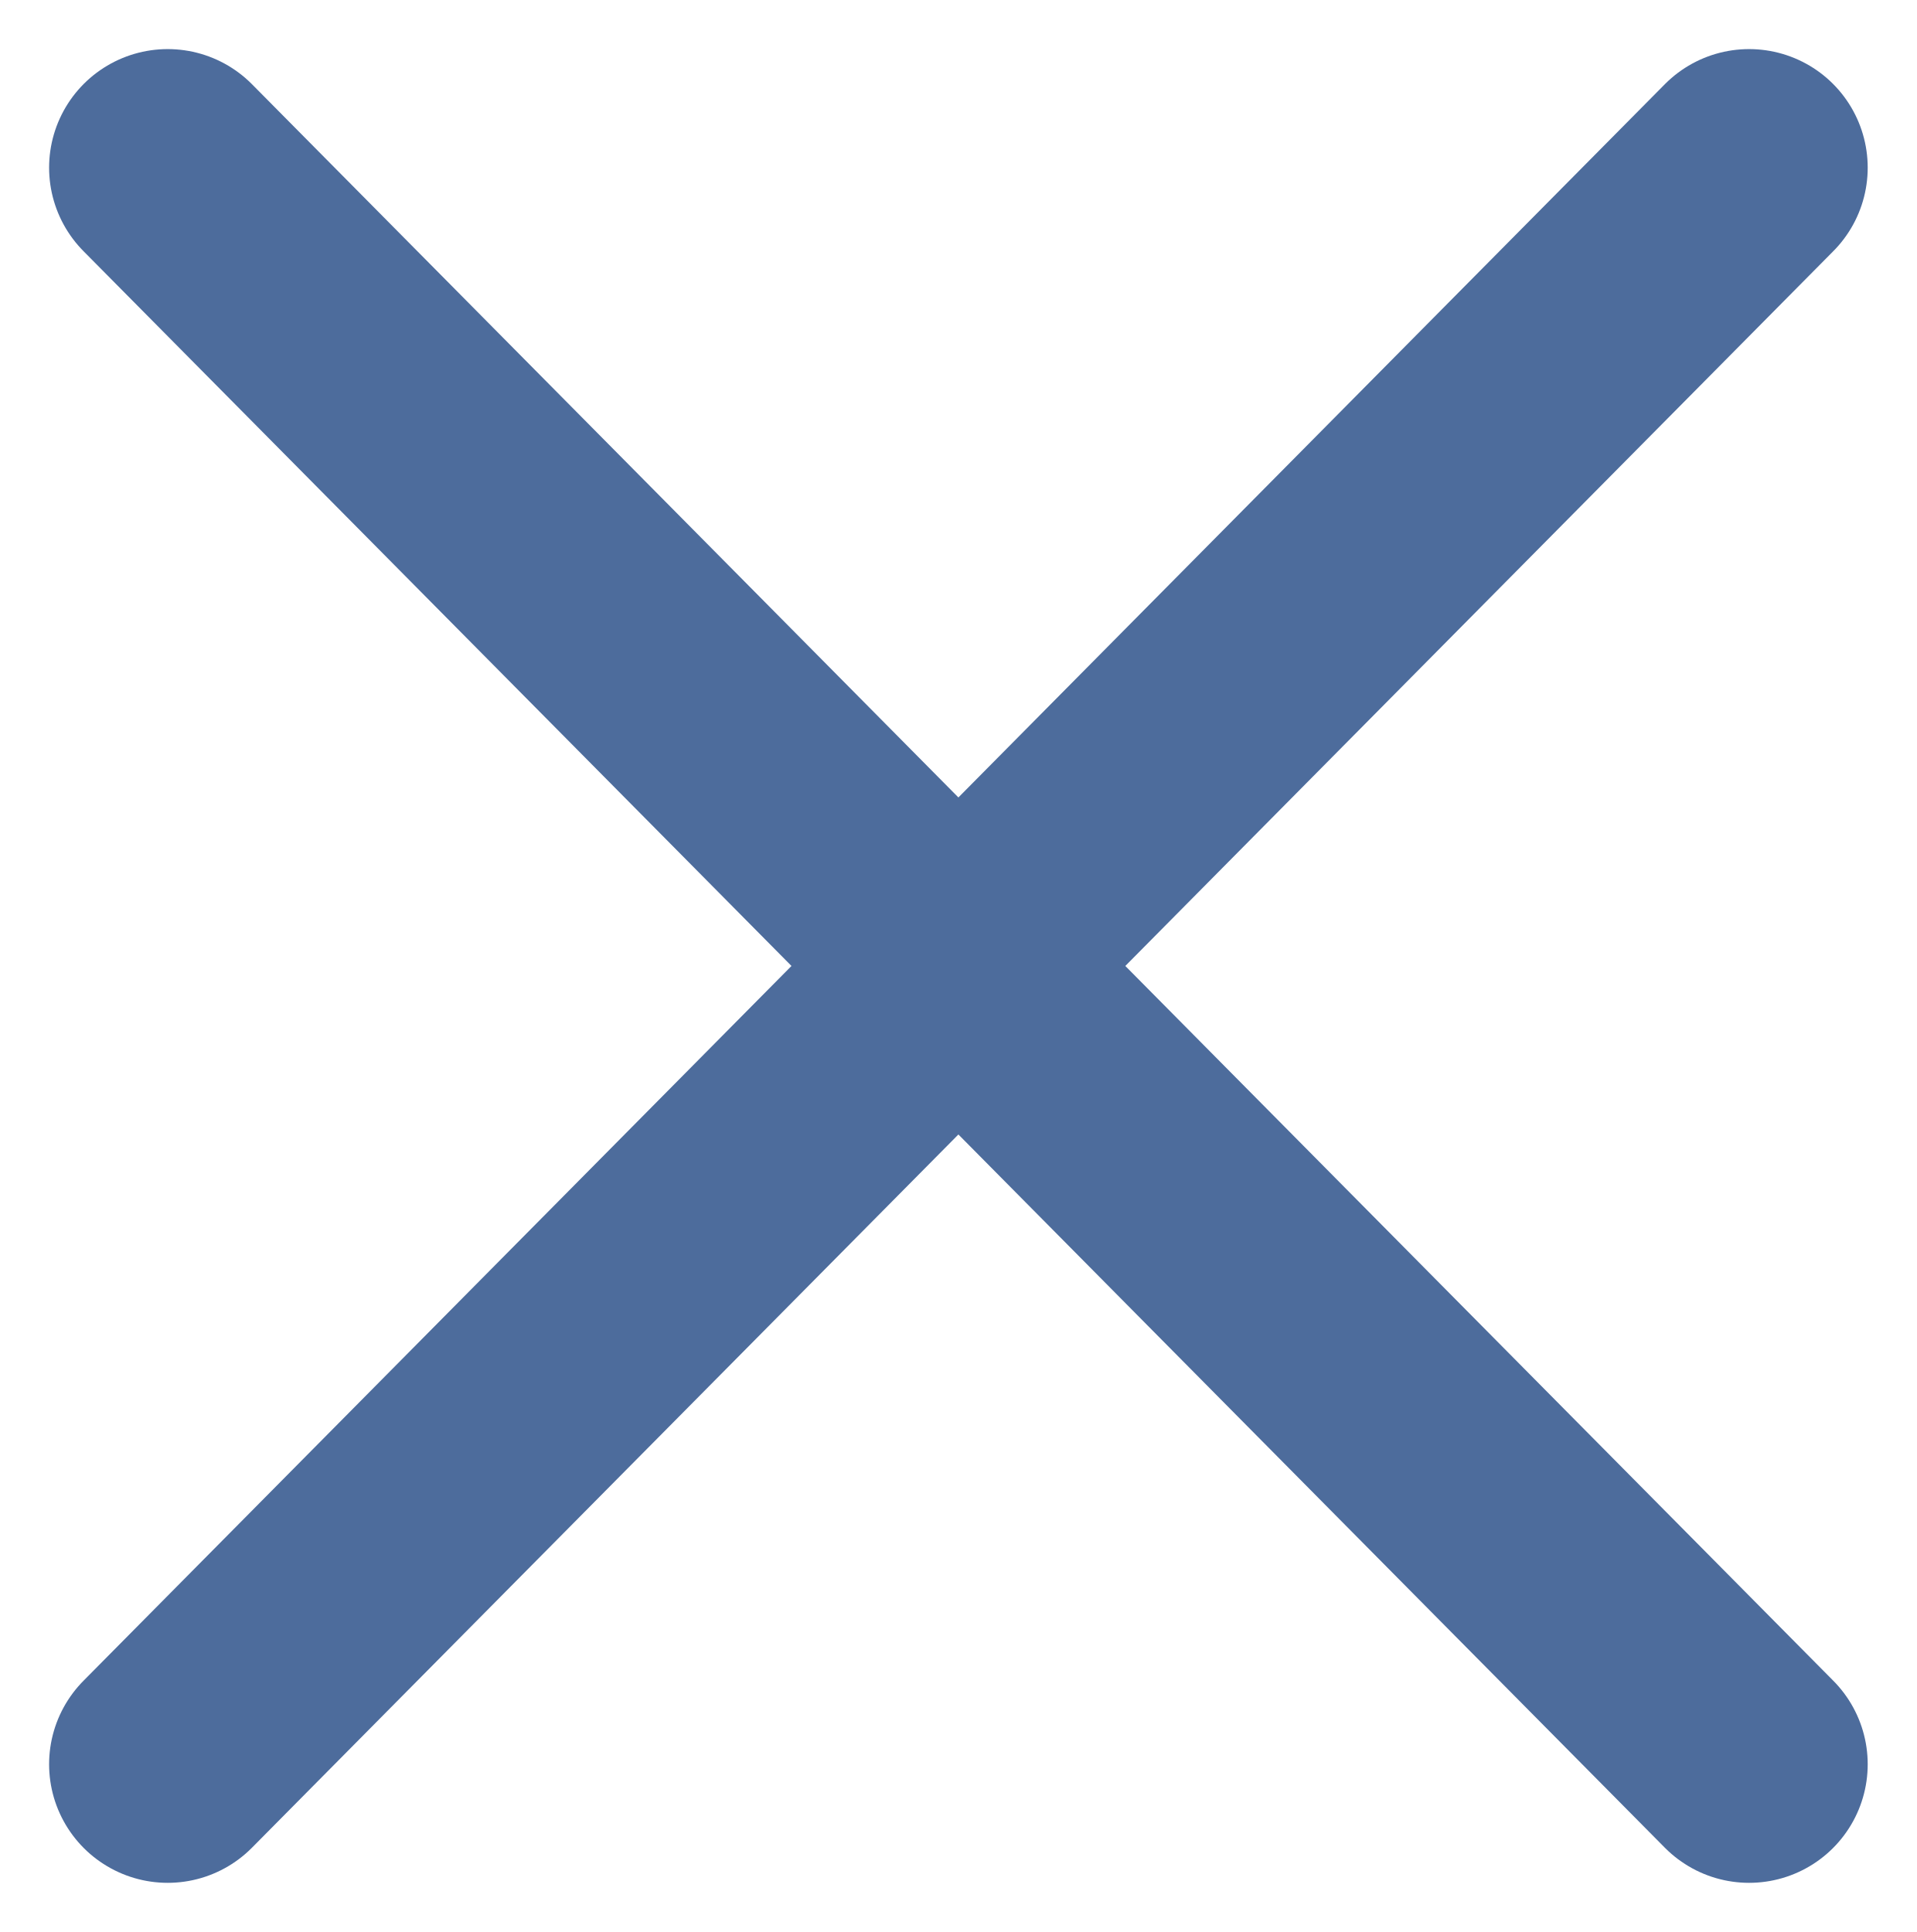
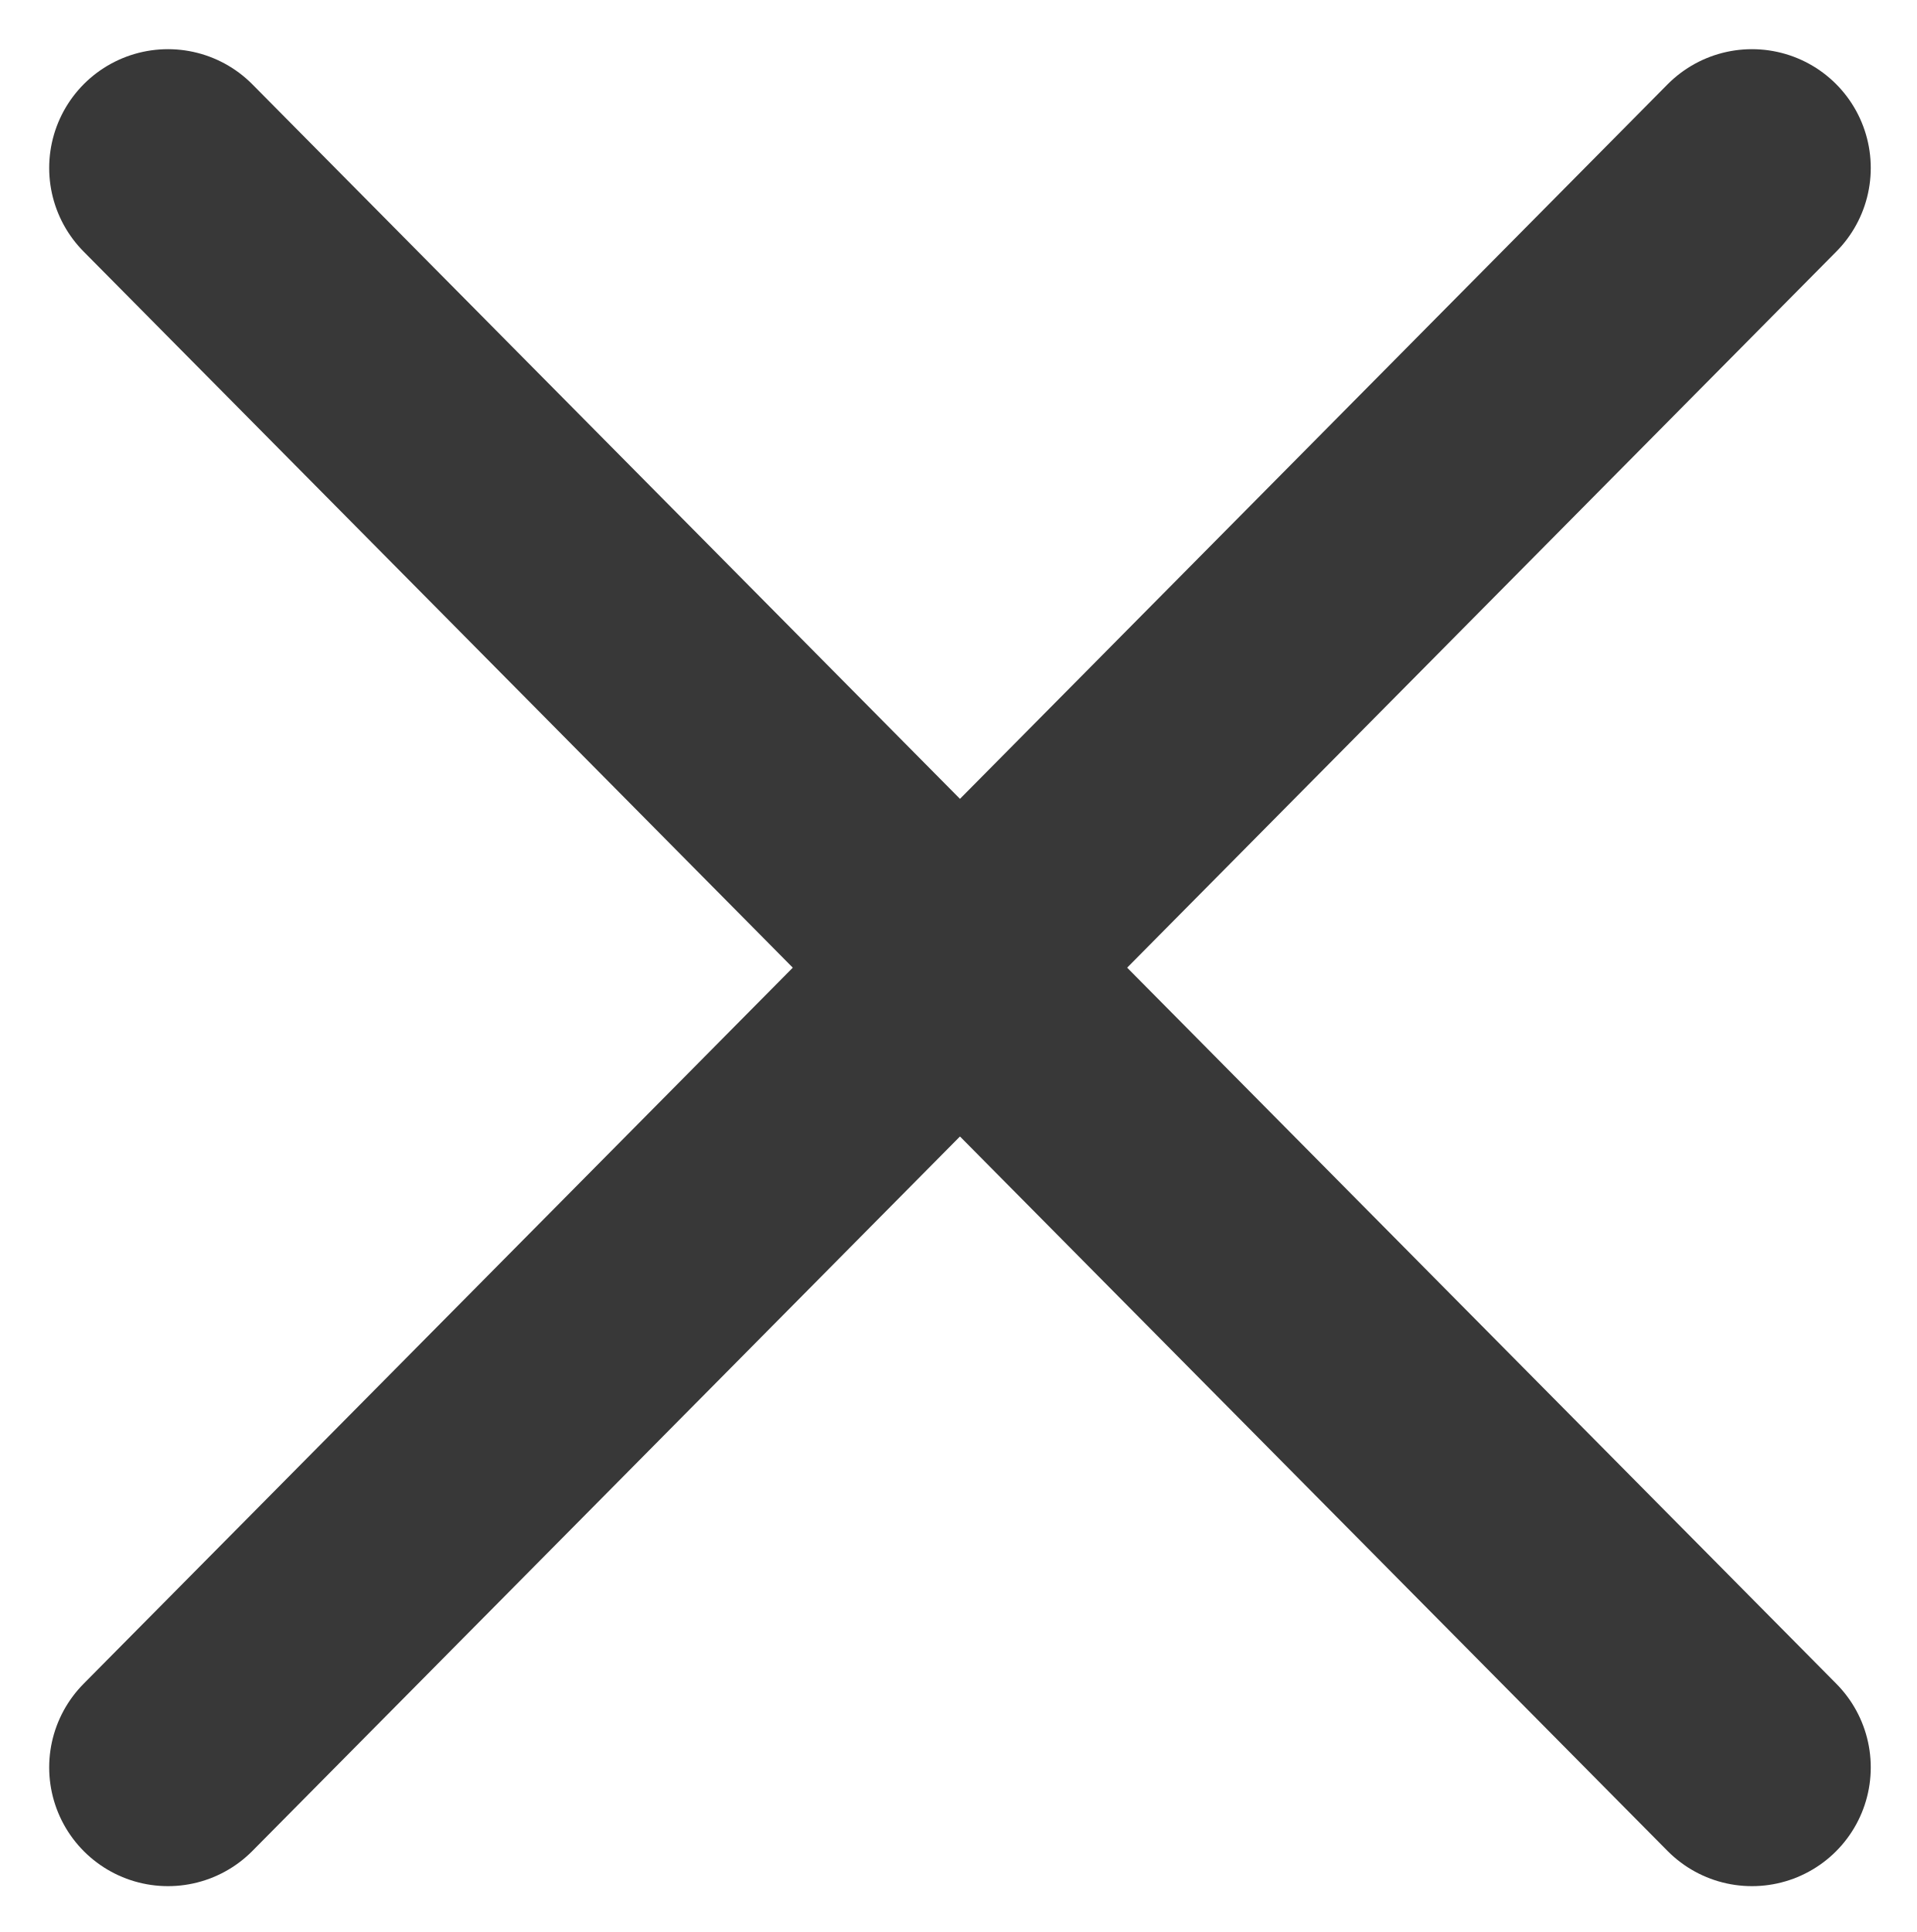
- <svg xmlns="http://www.w3.org/2000/svg" width="24.243" height="24.44" viewBox="0 0 24.243 24.44">
-   <g id="Group_14022" data-name="Group 14022" transform="translate(-1848.379 -40.379)">
-     <line id="Line_1523" data-name="Line 1523" x2="20" y2="20.197" transform="translate(1850.5 42.5)" fill="none" stroke="#4d6c9c" stroke-linecap="round" stroke-width="3" />
-     <line id="Line_1524" data-name="Line 1524" x1="20" y2="20.197" transform="translate(1850.5 42.5)" fill="none" stroke="#4d6c9c" stroke-linecap="round" stroke-width="3" />
+ <svg xmlns="http://www.w3.org/2000/svg" version="1.1" id="Layer_1" x="0px" y="0px" viewBox="-293 384.6 24.2 24.4" style="enable-background:new -293 384.6 24.2 24.4;" xml:space="preserve">
+   <style type="text/css">
+ 	.st0{fill:none;stroke:#383838;stroke-width:3;stroke-linecap:round;}
+ </style>
+   <g id="Group_14022" transform="translate(-1848.379 -40.379)">
+     <line id="Line_1523" class="st0" x1="1557.5" y1="427.1" x2="1577.5" y2="447.3" />
+     <line id="Line_1524" class="st0" x1="1577.5" y1="427.1" x2="1557.5" y2="447.3" />
  </g>
</svg>
